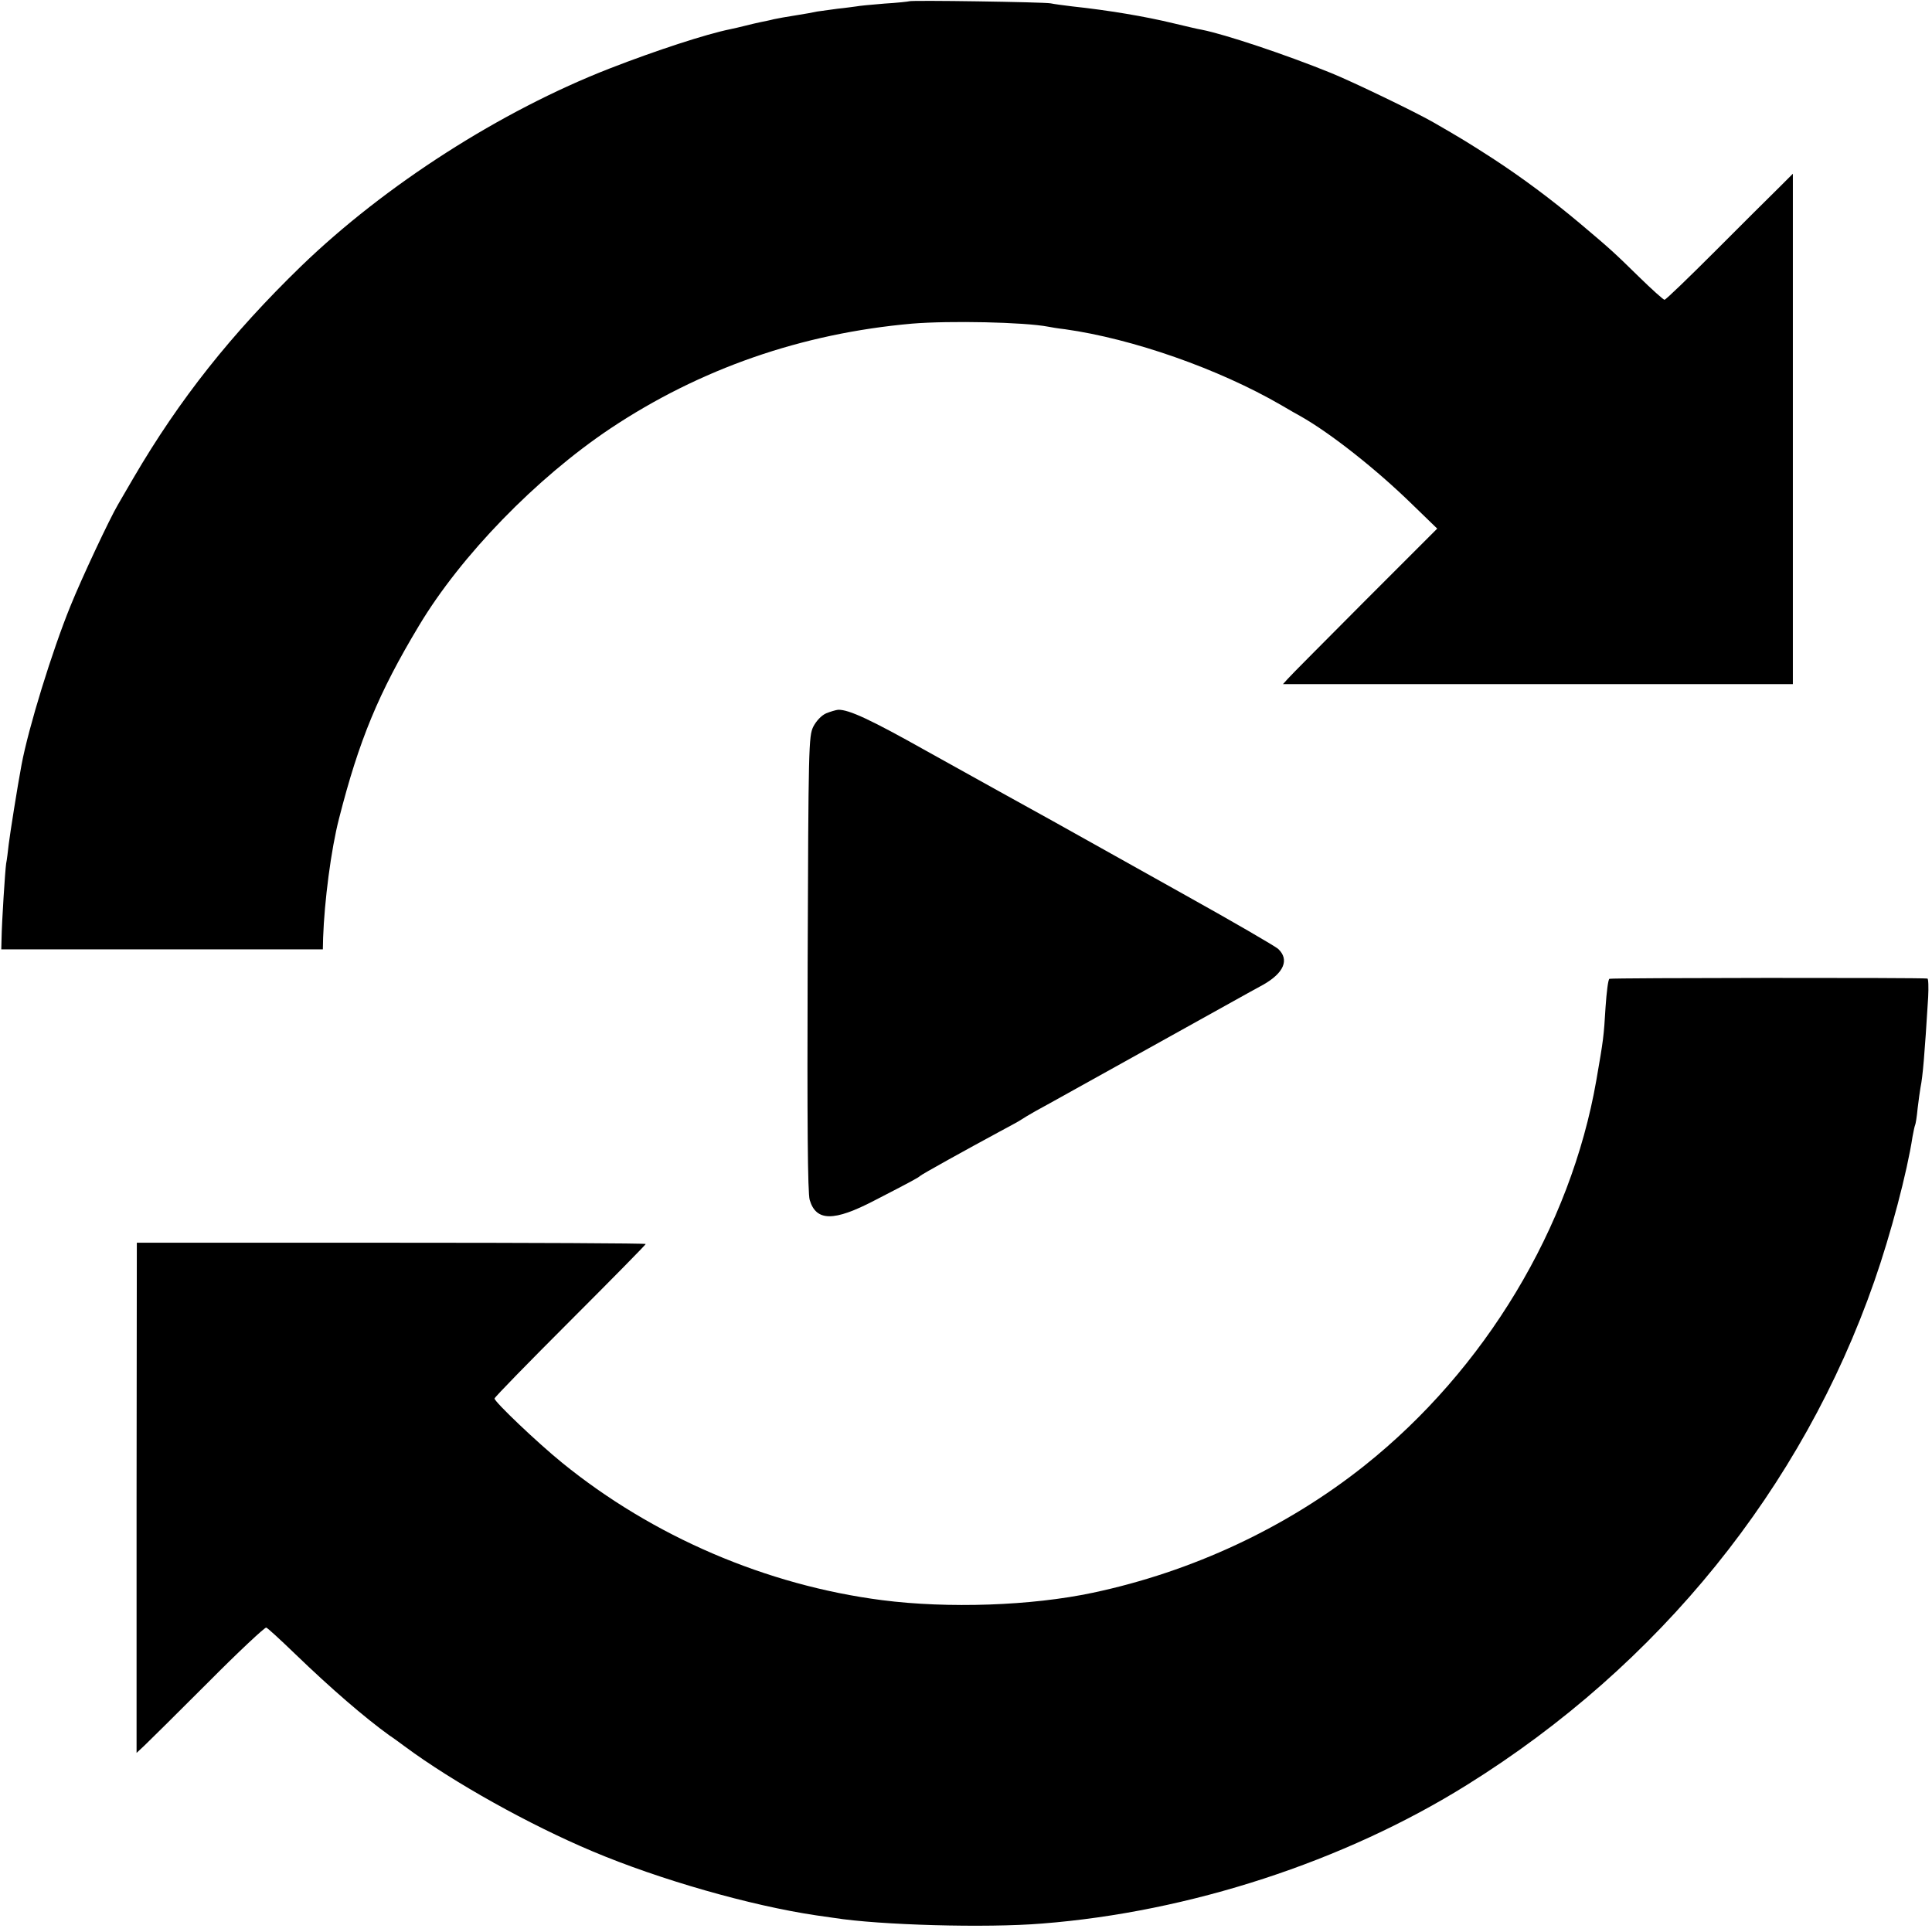
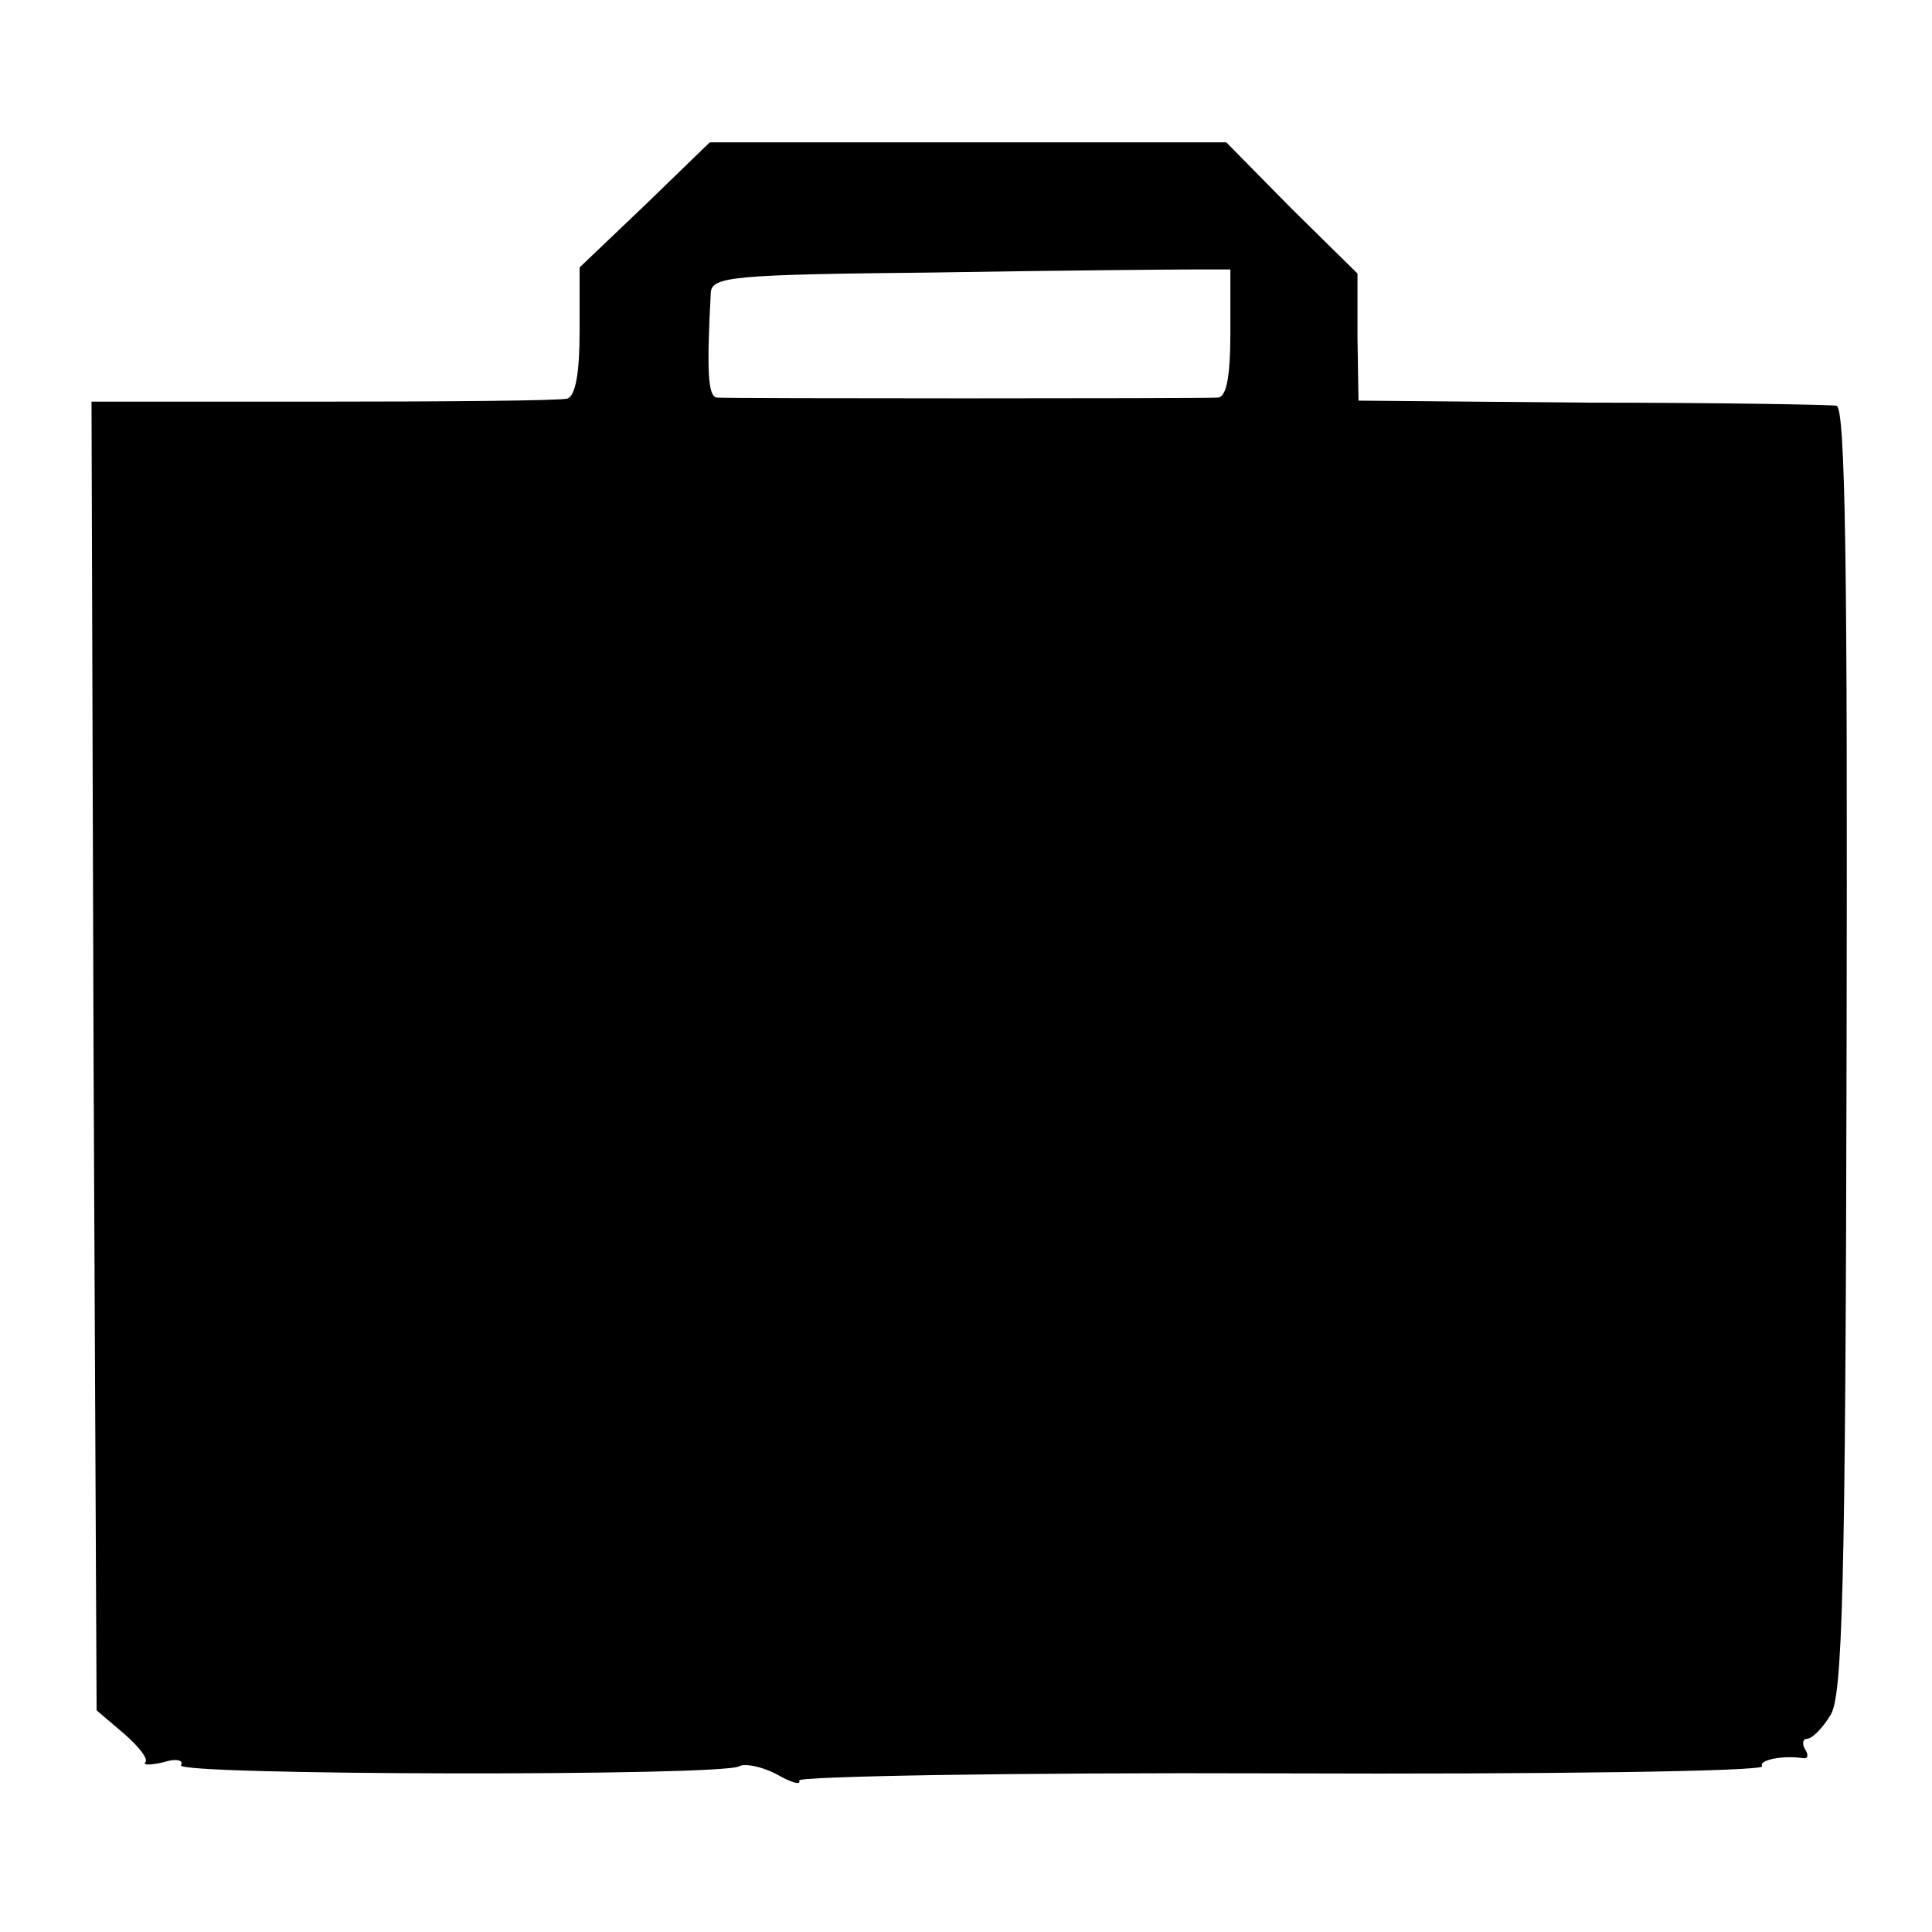
- <svg xmlns="http://www.w3.org/2000/svg" version="1.0" width="754pt" height="754pt" viewBox="0 0 754 754" preserveAspectRatio="xMidYMid meet">
-   <g transform="translate(0,754) scale(0.1,-0.1)" fill="#000000" stroke="none">
-     <path d="M3548 7535 c-2 -1 -45 -6 -96 -9 -51 -4 -101 -9 -110 -11 -9 -1 -42 -6 -73 -9 -31 -4 -67 -9 -80 -11 -13 -3 -51 -10 -84 -15 -33 -5 -71 -12 -85 -15 -14 -4 -36 -8 -50 -11 -14 -3 -41 -9 -60 -14 -19 -5 -46 -11 -60 -14 -94 -19 -290 -83 -470 -153 -426 -166 -877 -455 -1205 -772 -271 -263 -474 -518 -654 -826 -29 -49 -56 -97 -61 -105 -32 -54 -141 -286 -185 -395 -71 -174 -164 -475 -191 -620 -16 -85 -45 -269 -50 -310 -3 -27 -7 -61 -10 -75 -4 -27 -17 -228 -18 -295 l-1 -40 628 0 627 0 1 45 c5 143 31 345 62 465 78 306 154 490 312 753 164 274 458 576 746 769 351 234 748 372 1179 410 146 12 437 6 531 -12 9 -2 39 -7 66 -10 263 -37 598 -154 843 -296 30 -18 64 -37 75 -43 117 -66 297 -208 437 -345 l97 -94 -282 -282 c-155 -156 -291 -292 -301 -304 l-19 -21 995 0 995 0 0 996 0 996 -54 -54 c-30 -29 -141 -140 -246 -245 -106 -106 -196 -193 -201 -193 -4 0 -49 40 -100 90 -98 96 -110 107 -231 209 -111 93 -222 176 -340 253 -90 58 -122 78 -230 140 -67 39 -316 159 -400 193 -177 72 -414 151 -505 169 -14 2 -63 14 -110 25 -111 27 -255 51 -395 66 -33 4 -71 9 -85 12 -26 5 -547 13 -552 8z" />
-     <path d="M3224 4756 c-18 -8 -38 -29 -50 -52 -18 -37 -19 -75 -22 -924 -2 -622 0 -896 8 -923 25 -84 94 -85 253 -2 140 72 171 89 177 95 5 6 184 105 310 173 41 22 80 43 85 47 6 4 30 19 55 33 25 13 225 125 445 247 220 122 420 234 445 247 81 46 103 98 58 140 -13 11 -176 106 -363 210 -187 105 -419 234 -515 288 -96 53 -193 107 -215 119 -22 12 -148 82 -279 155 -219 123 -303 162 -345 161 -9 -1 -30 -7 -47 -14z" />
-     <path d="M6281 3720 c-5 -3 -11 -52 -15 -110 -7 -116 -8 -125 -36 -286 -100 -574 -435 -1130 -905 -1504 -304 -242 -673 -414 -1060 -496 -240 -51 -565 -62 -822 -29 -451 58 -895 248 -1250 537 -96 78 -263 237 -263 250 0 5 133 141 295 303 162 162 295 297 295 300 0 3 -447 5 -993 5 l-993 0 -1 -995 0 -996 30 28 c16 15 128 126 248 246 120 121 223 217 228 215 5 -1 56 -48 113 -103 141 -136 271 -248 368 -318 14 -9 41 -29 60 -43 189 -140 487 -306 732 -409 263 -111 617 -212 873 -250 22 -3 54 -8 70 -10 176 -28 593 -40 812 -22 575 45 1179 242 1658 541 750 467 1309 1159 1590 1966 64 183 128 426 149 564 4 21 8 41 10 45 2 3 7 33 10 66 4 33 9 69 11 80 9 44 16 125 30 353 2 39 1 73 -3 73 -23 4 -1235 3 -1241 -1z" />
+ <svg xmlns="http://www.w3.org/2000/svg" version="1.0" width="190pt" height="190pt" viewBox="0 0 190 190" preserveAspectRatio="xMidYMid meet">
+   <g transform="translate(0,190) scale(0.1,-0.1)" fill="#000000" stroke="none">
+     <path d="M634 1698 l-64 -61 0 -63 c0 -41 -4 -63 -12 -66 -7 -2 -115 -3 -241 -3 l-227 0 2 -643 3 -644 27 -23 c15 -13 24 -25 21 -28 -3 -3 5 -3 18 0 12 4 20 2 17 -3 -7 -10 533 -11 549 -1 5 3 22 0 37 -8 14 -8 24 -11 22 -6 -3 4 210 8 473 7 264 -1 477 2 474 7 -4 6 20 11 40 8 5 -1 6 3 2 9 -3 5 -2 10 2 10 5 0 15 10 23 23 12 18 15 121 16 655 1 469 -1 632 -10 633 -6 1 -114 3 -241 3 l-229 2 -1 62 0 63 -65 64 -64 65 -254 0 -254 0 -64 -62z m576 -125 c0 -44 -4 -63 -12 -64 -19 -1 -481 -1 -493 0 -9 1 -10 27 -6 103 1 16 20 18 219 20 119 2 234 3 255 3 l37 0 0 -62z" />
  </g>
</svg>
